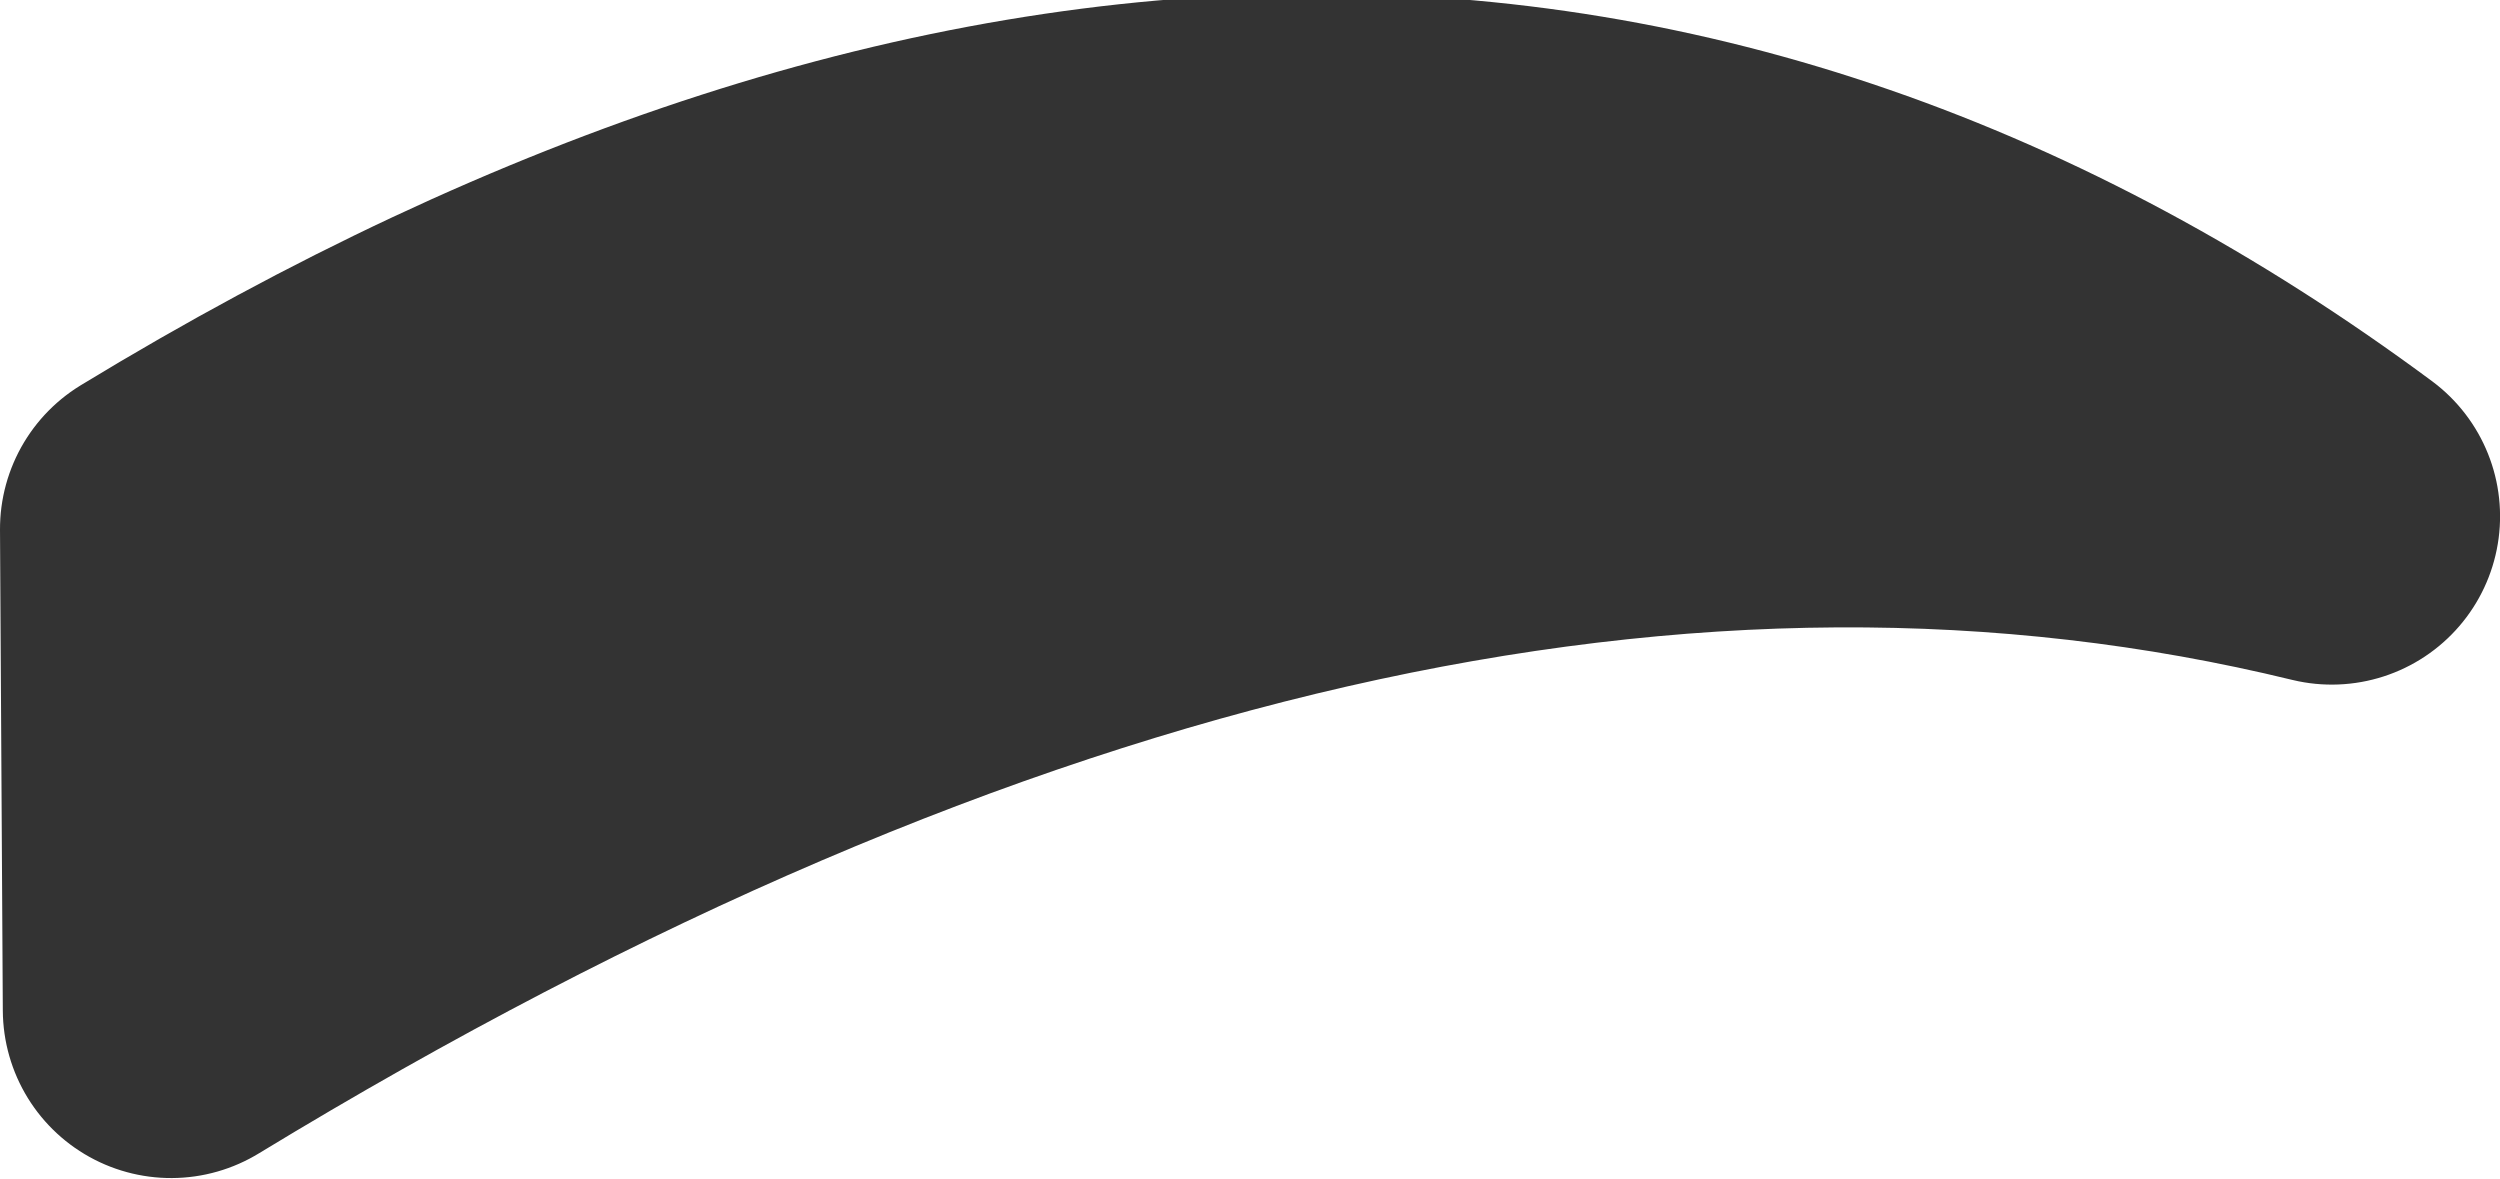
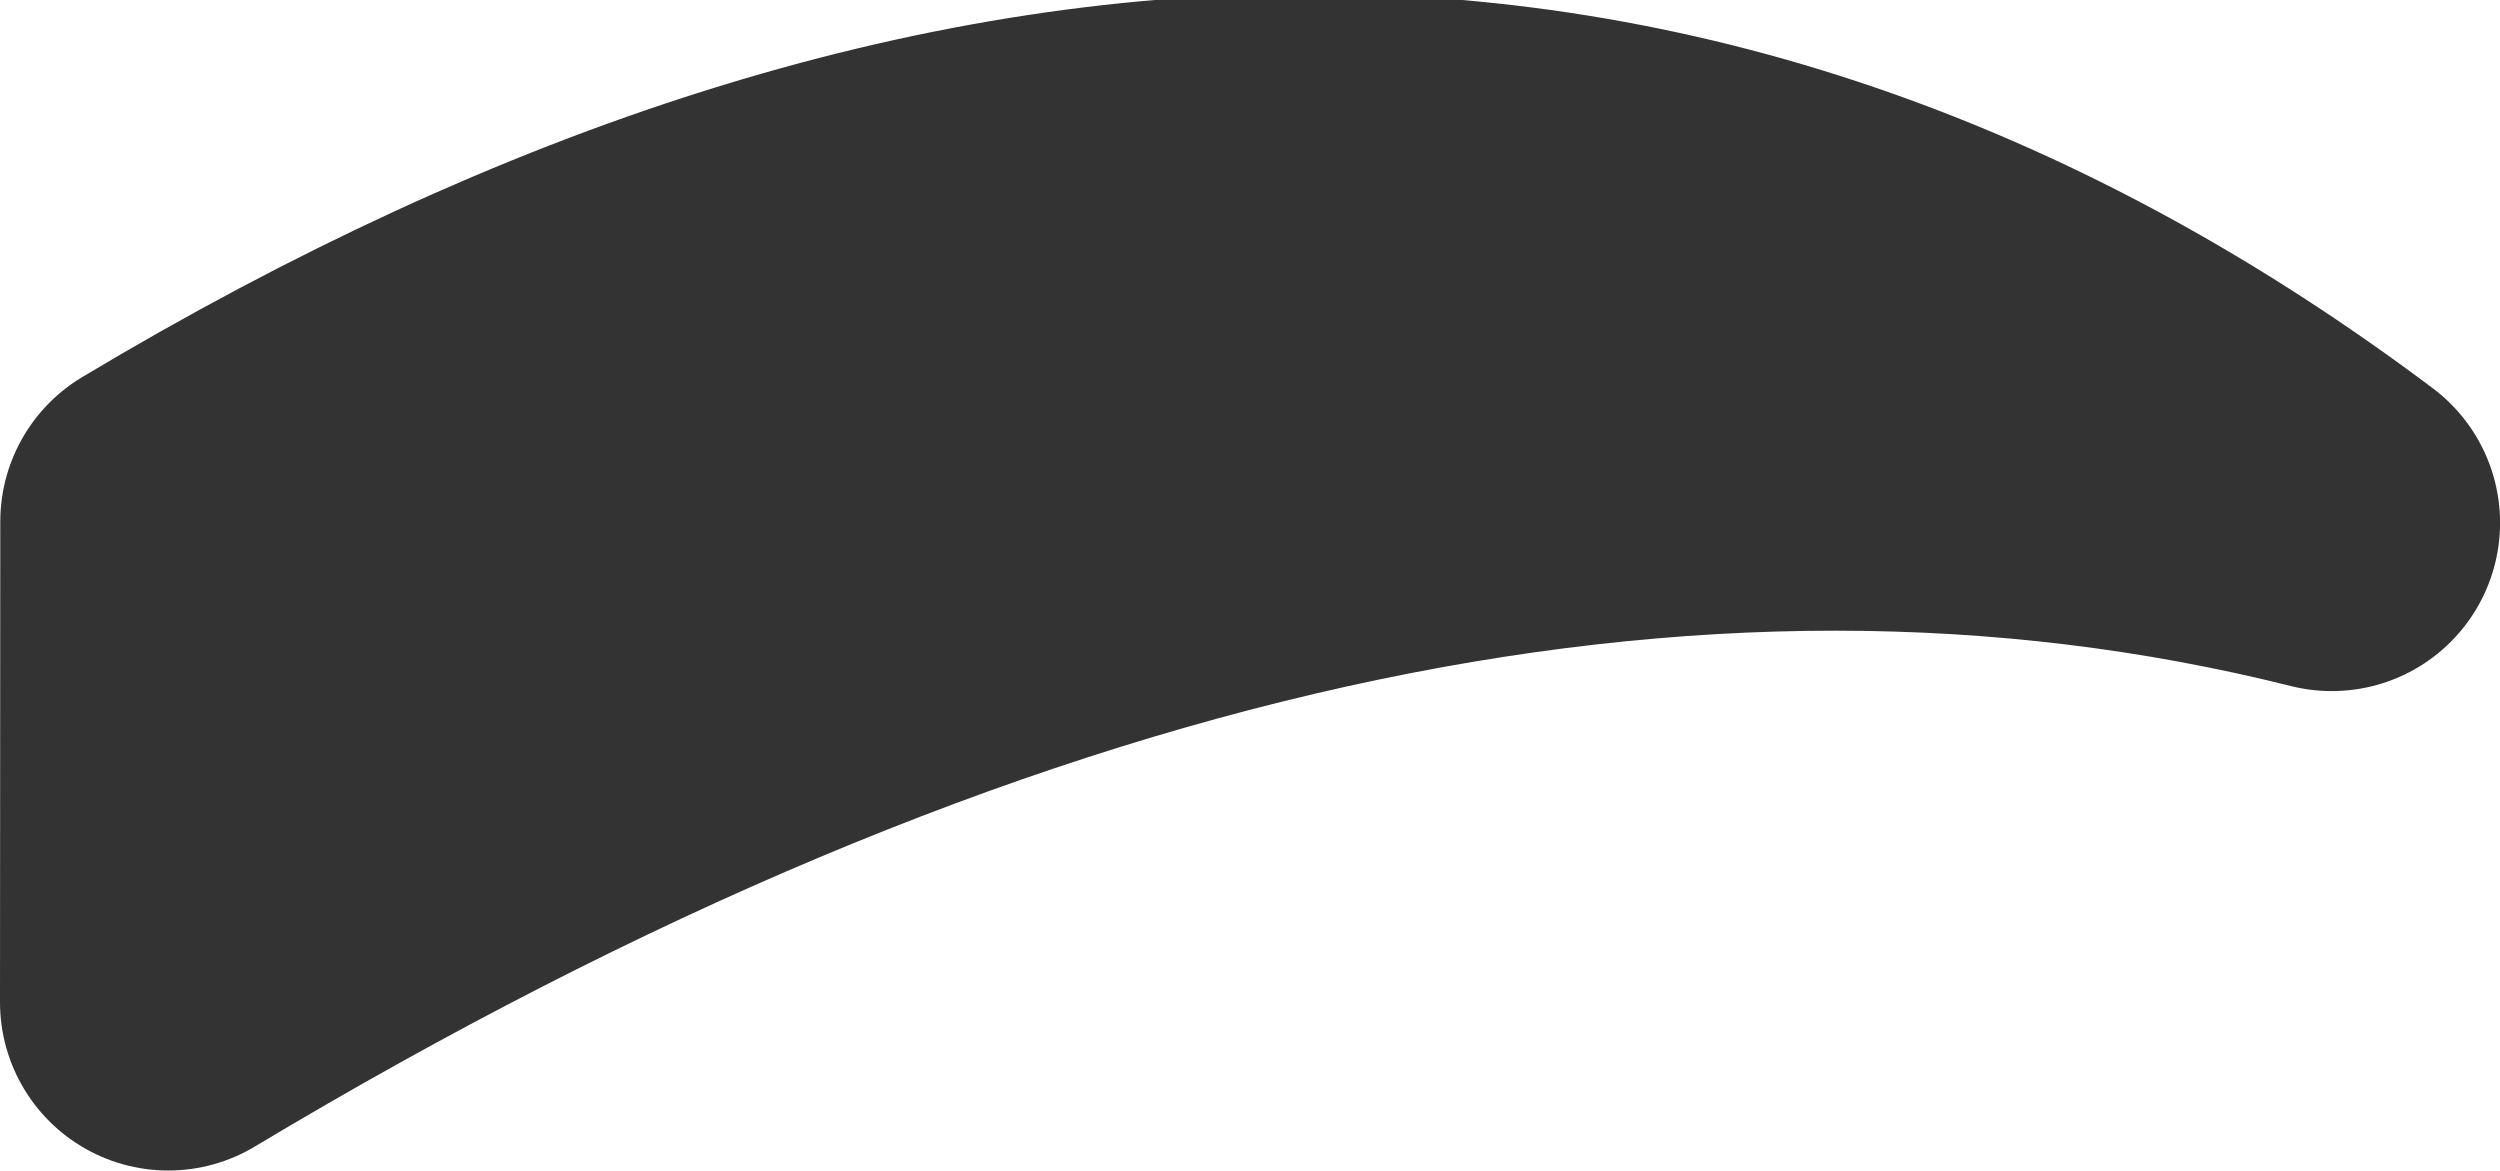
- <svg xmlns="http://www.w3.org/2000/svg" width="130.689" height="61.583" version="1.1" id="svg8">
+ <svg xmlns="http://www.w3.org/2000/svg" width="199.834" height="93.563" version="1.1" id="svg8">
  <defs id="defs8" />
  <clipPath id="a">
    <path d="m 13.333,9.167 h 83.334 q 4.166,0 4.166,4.166 v 83.334 q 0,4.166 -4.166,4.166 H 13.333 q -4.166,0 -4.166,-4.166 V 13.333 q 0,-4.166 4.166,-4.166" id="path1" />
  </clipPath>
-   <g clip-path="url(#a)" id="g8" transform="matrix(-2.650157,2.681365,-2.681365,-2.650157,277.1189,63.78313)">
-     <path fill="#333333" d="M 43.215,57.357 Q 24.359,52.643 22.002,36.144 q 7.07,11.785 25.927,16.499 z" id="path4" />
-     <path fill="none" stroke="#333333" stroke-linecap="round" stroke-linejoin="round" stroke-width="4.667" d="M 43.215,57.357 Q 24.359,52.643 22.002,36.144 q 7.07,11.785 25.927,16.499 z" id="path5" />
-   </g>
+   <g clip-path="url(#a)" id="g8" transform="matrix(-0.1141133,-21.72978,21.72978,-0.1141133,-966.599,968.2302)" />
+   <path fill="#333333" d="M 13.473,41.688 Q 109.572,-15.893 186.389,41.792 109.553,22.529 13.45,80.113 Z" id="path4" style="stroke-width:5.764" />
+   <path fill="none" stroke="#333333" stroke-linecap="round" stroke-linejoin="round" stroke-width="26.9" d="M 13.473,41.688 Q 109.572,-15.893 186.389,41.792 109.553,22.529 13.45,80.113 Z" id="path5" />
</svg>
